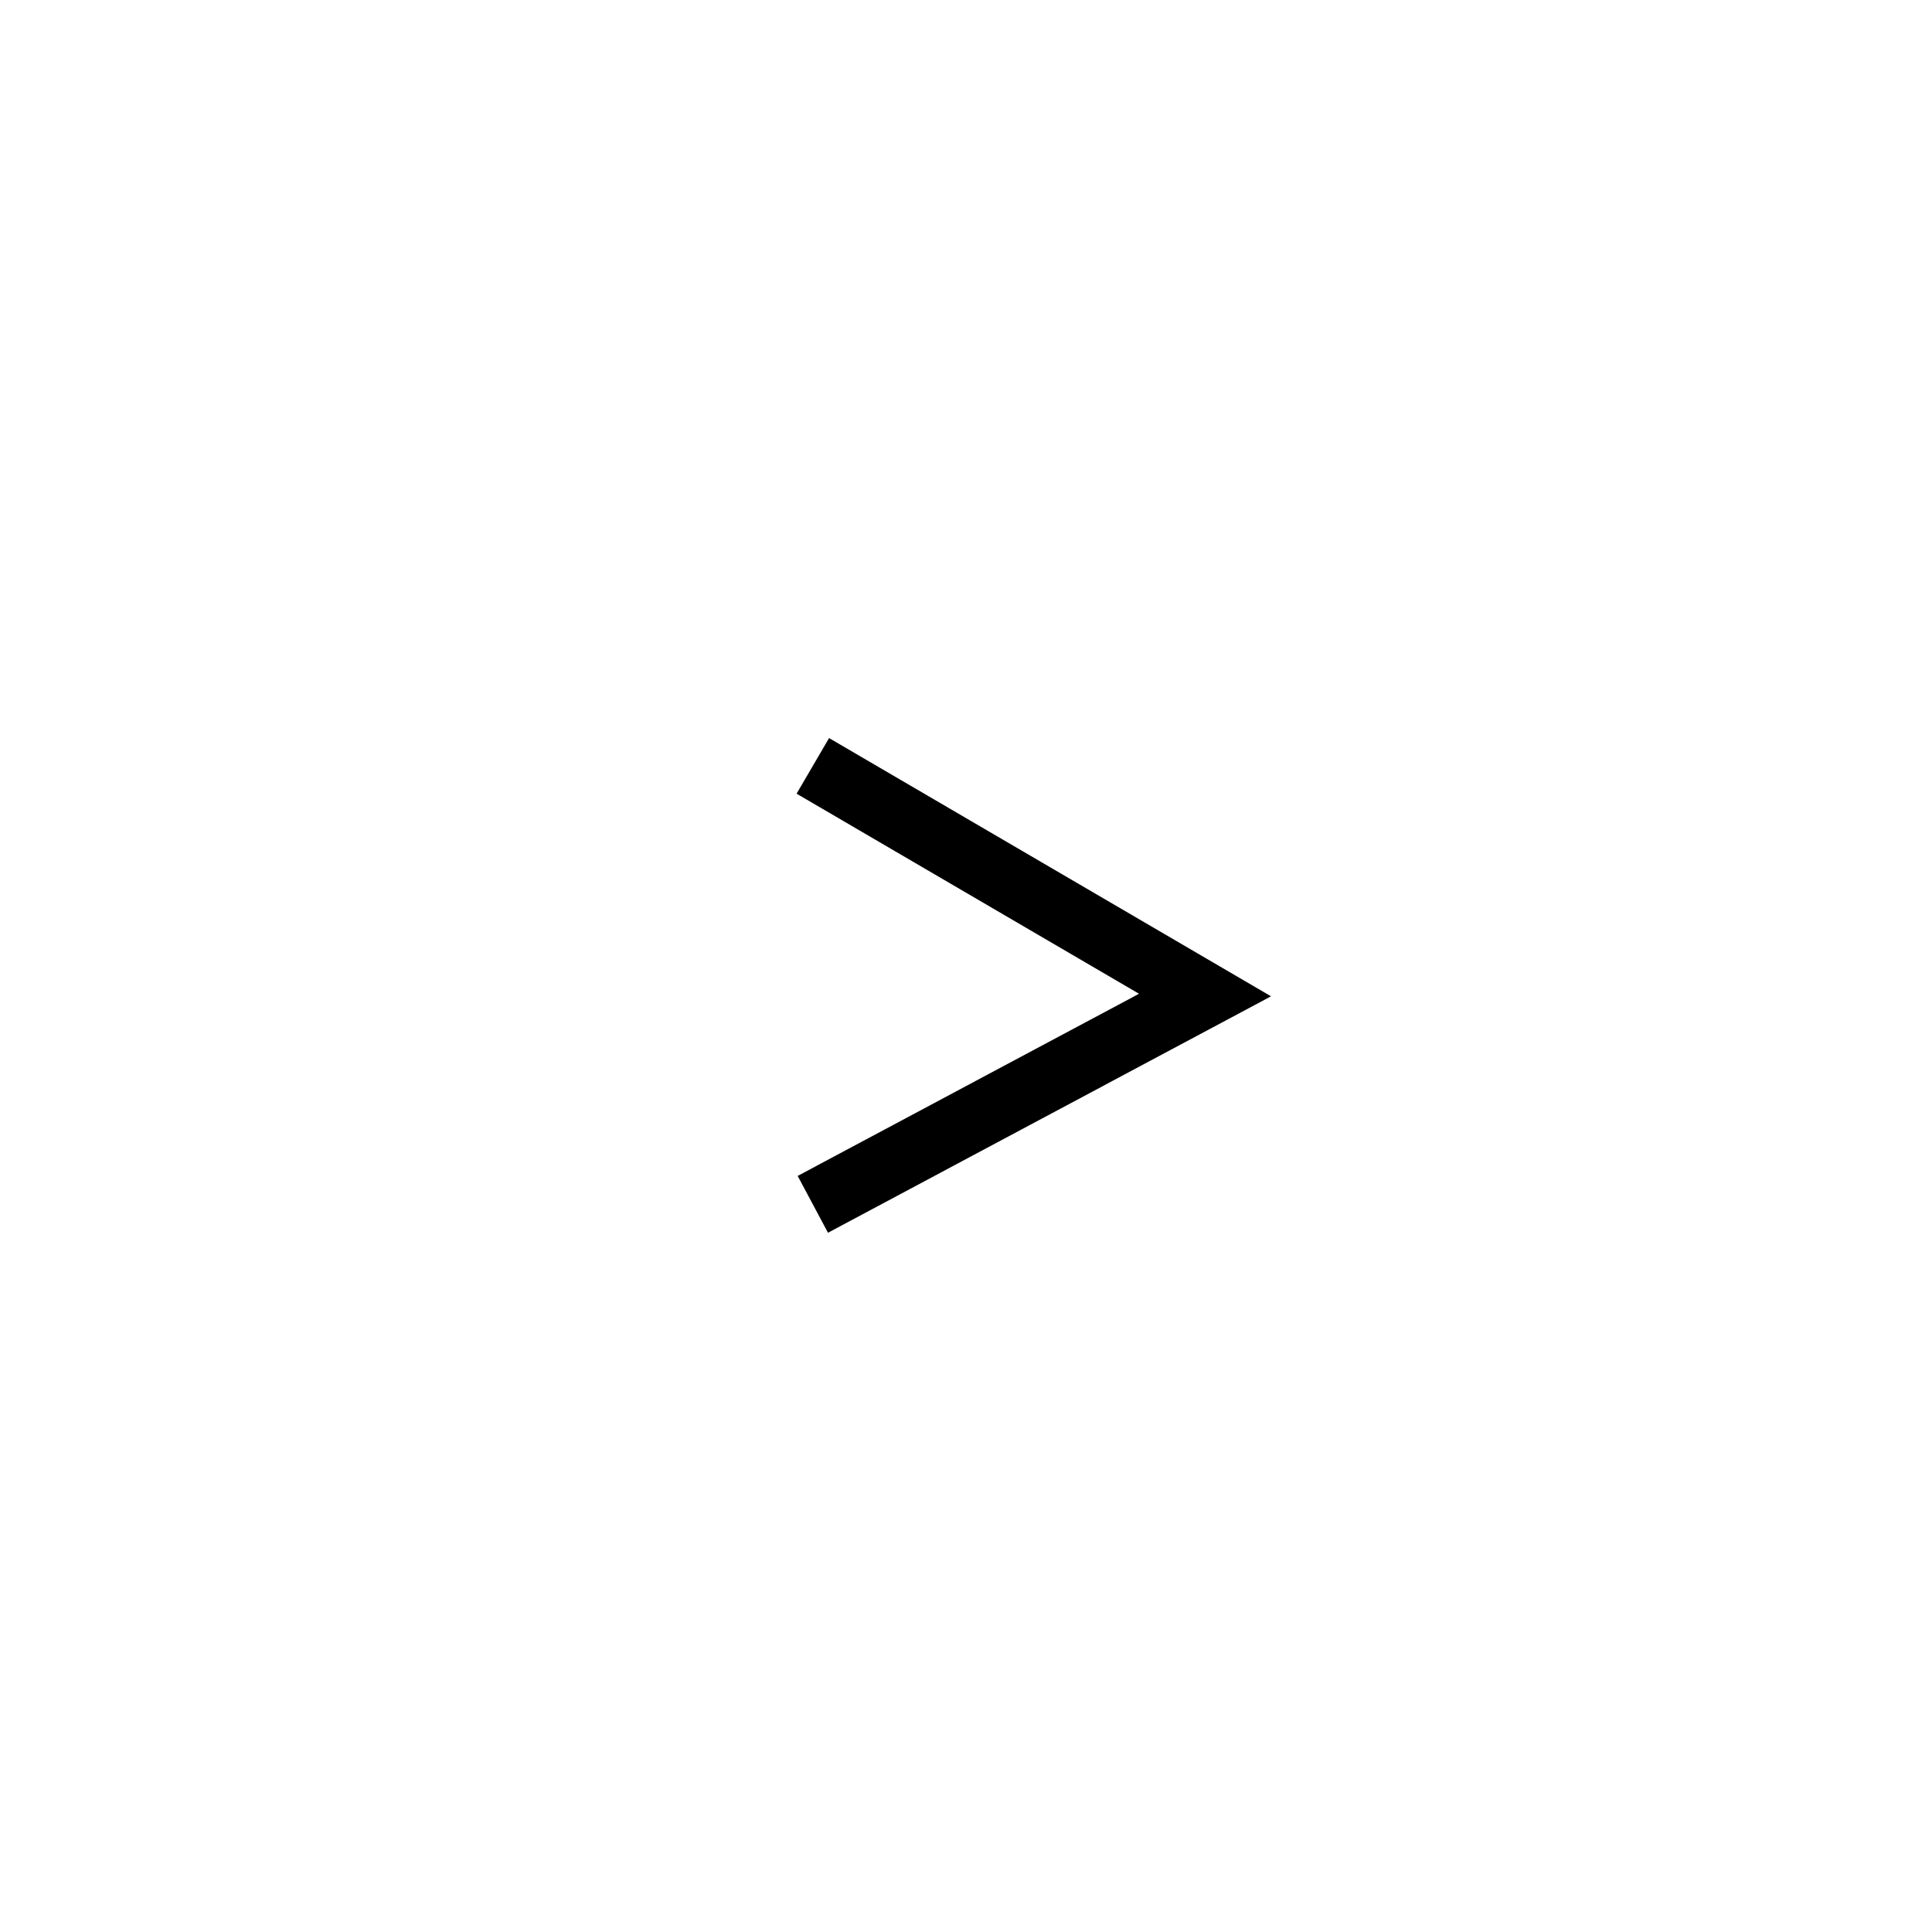
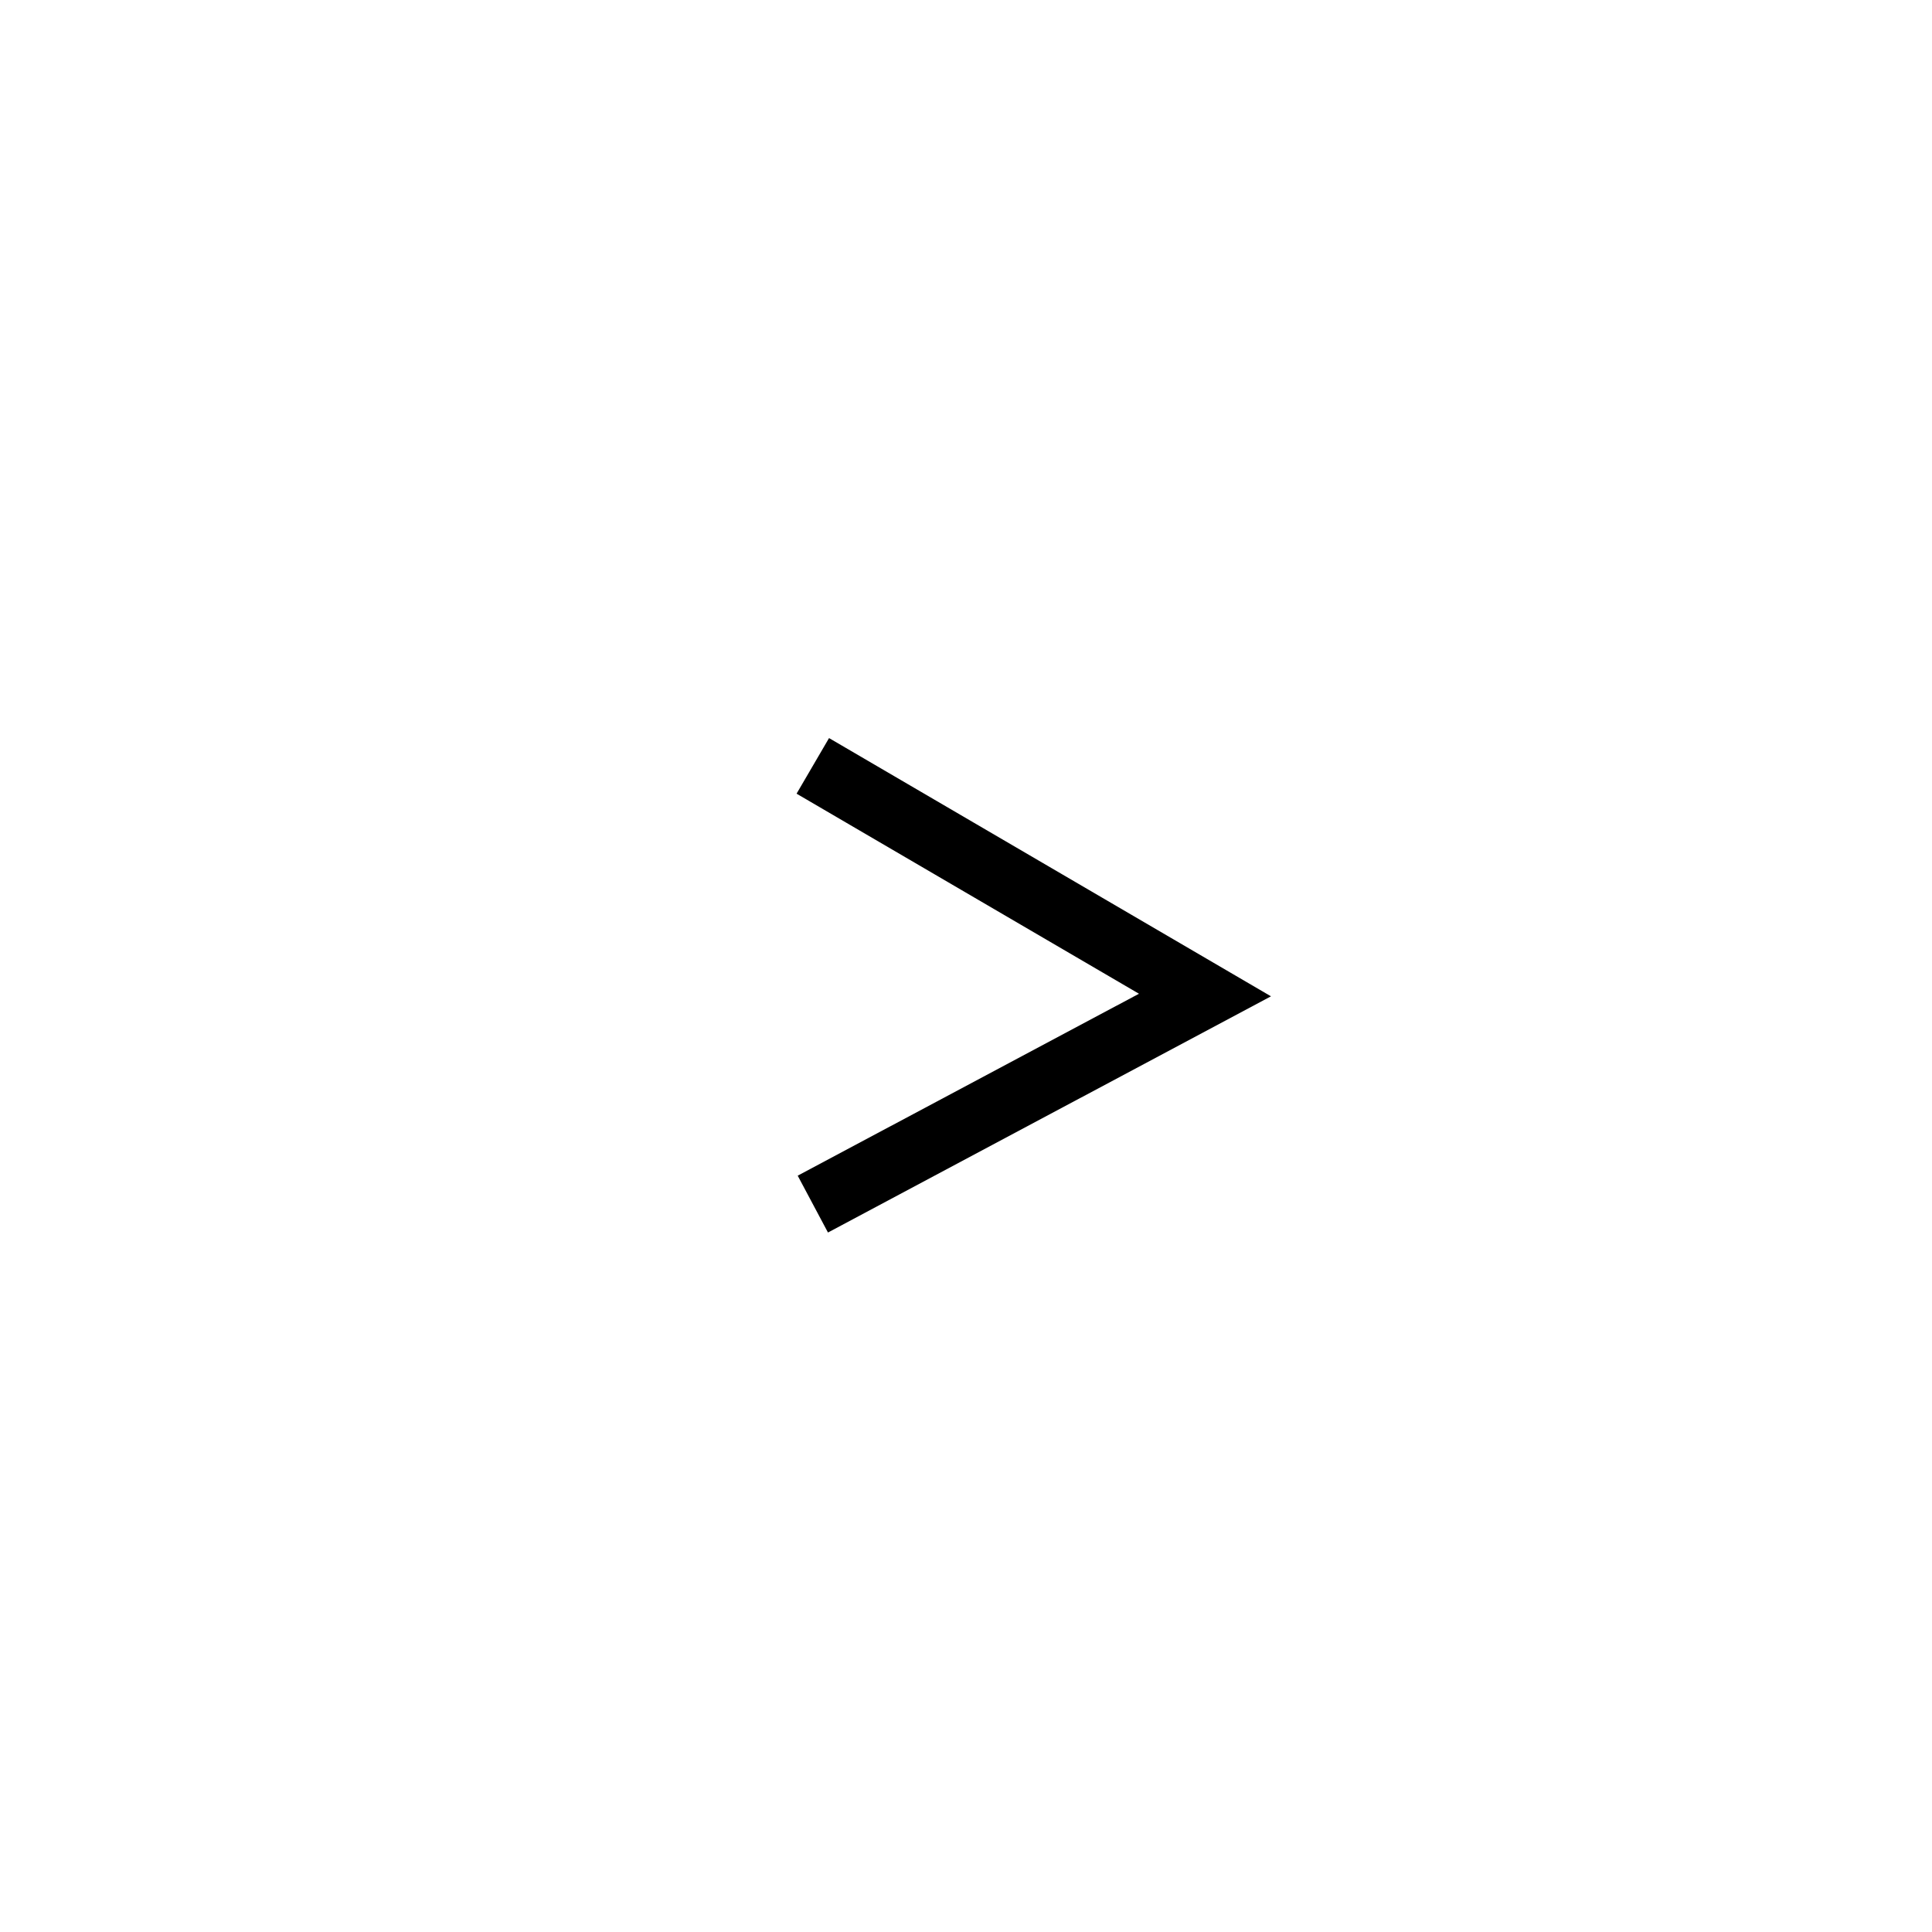
- <svg xmlns="http://www.w3.org/2000/svg" viewBox="0 0 36 36">
+ <svg xmlns="http://www.w3.org/2000/svg" width="36" height="36" viewBox="0 0 36 36">
  <g transform="translate(-860 -711)">
-     <path data-name="Path 12757" d="m4044.757 727.874 7.308 4.27-7.308 3.9" transform="translate(-3169.611 -2.603)" style="fill:none;stroke:#000;stroke-width:1.2px" />
+     <rect data-name="Rectangle 10101" width="36" height="36" rx="1" transform="translate(860 711)" style="fill:none" />
+     <path data-name="Path 12757" d="m875.428 733.966-.564-1.059 6.359-3.39-6.38-3.728.605-1.036 8.235 4.812z" />
  </g>
</svg>
